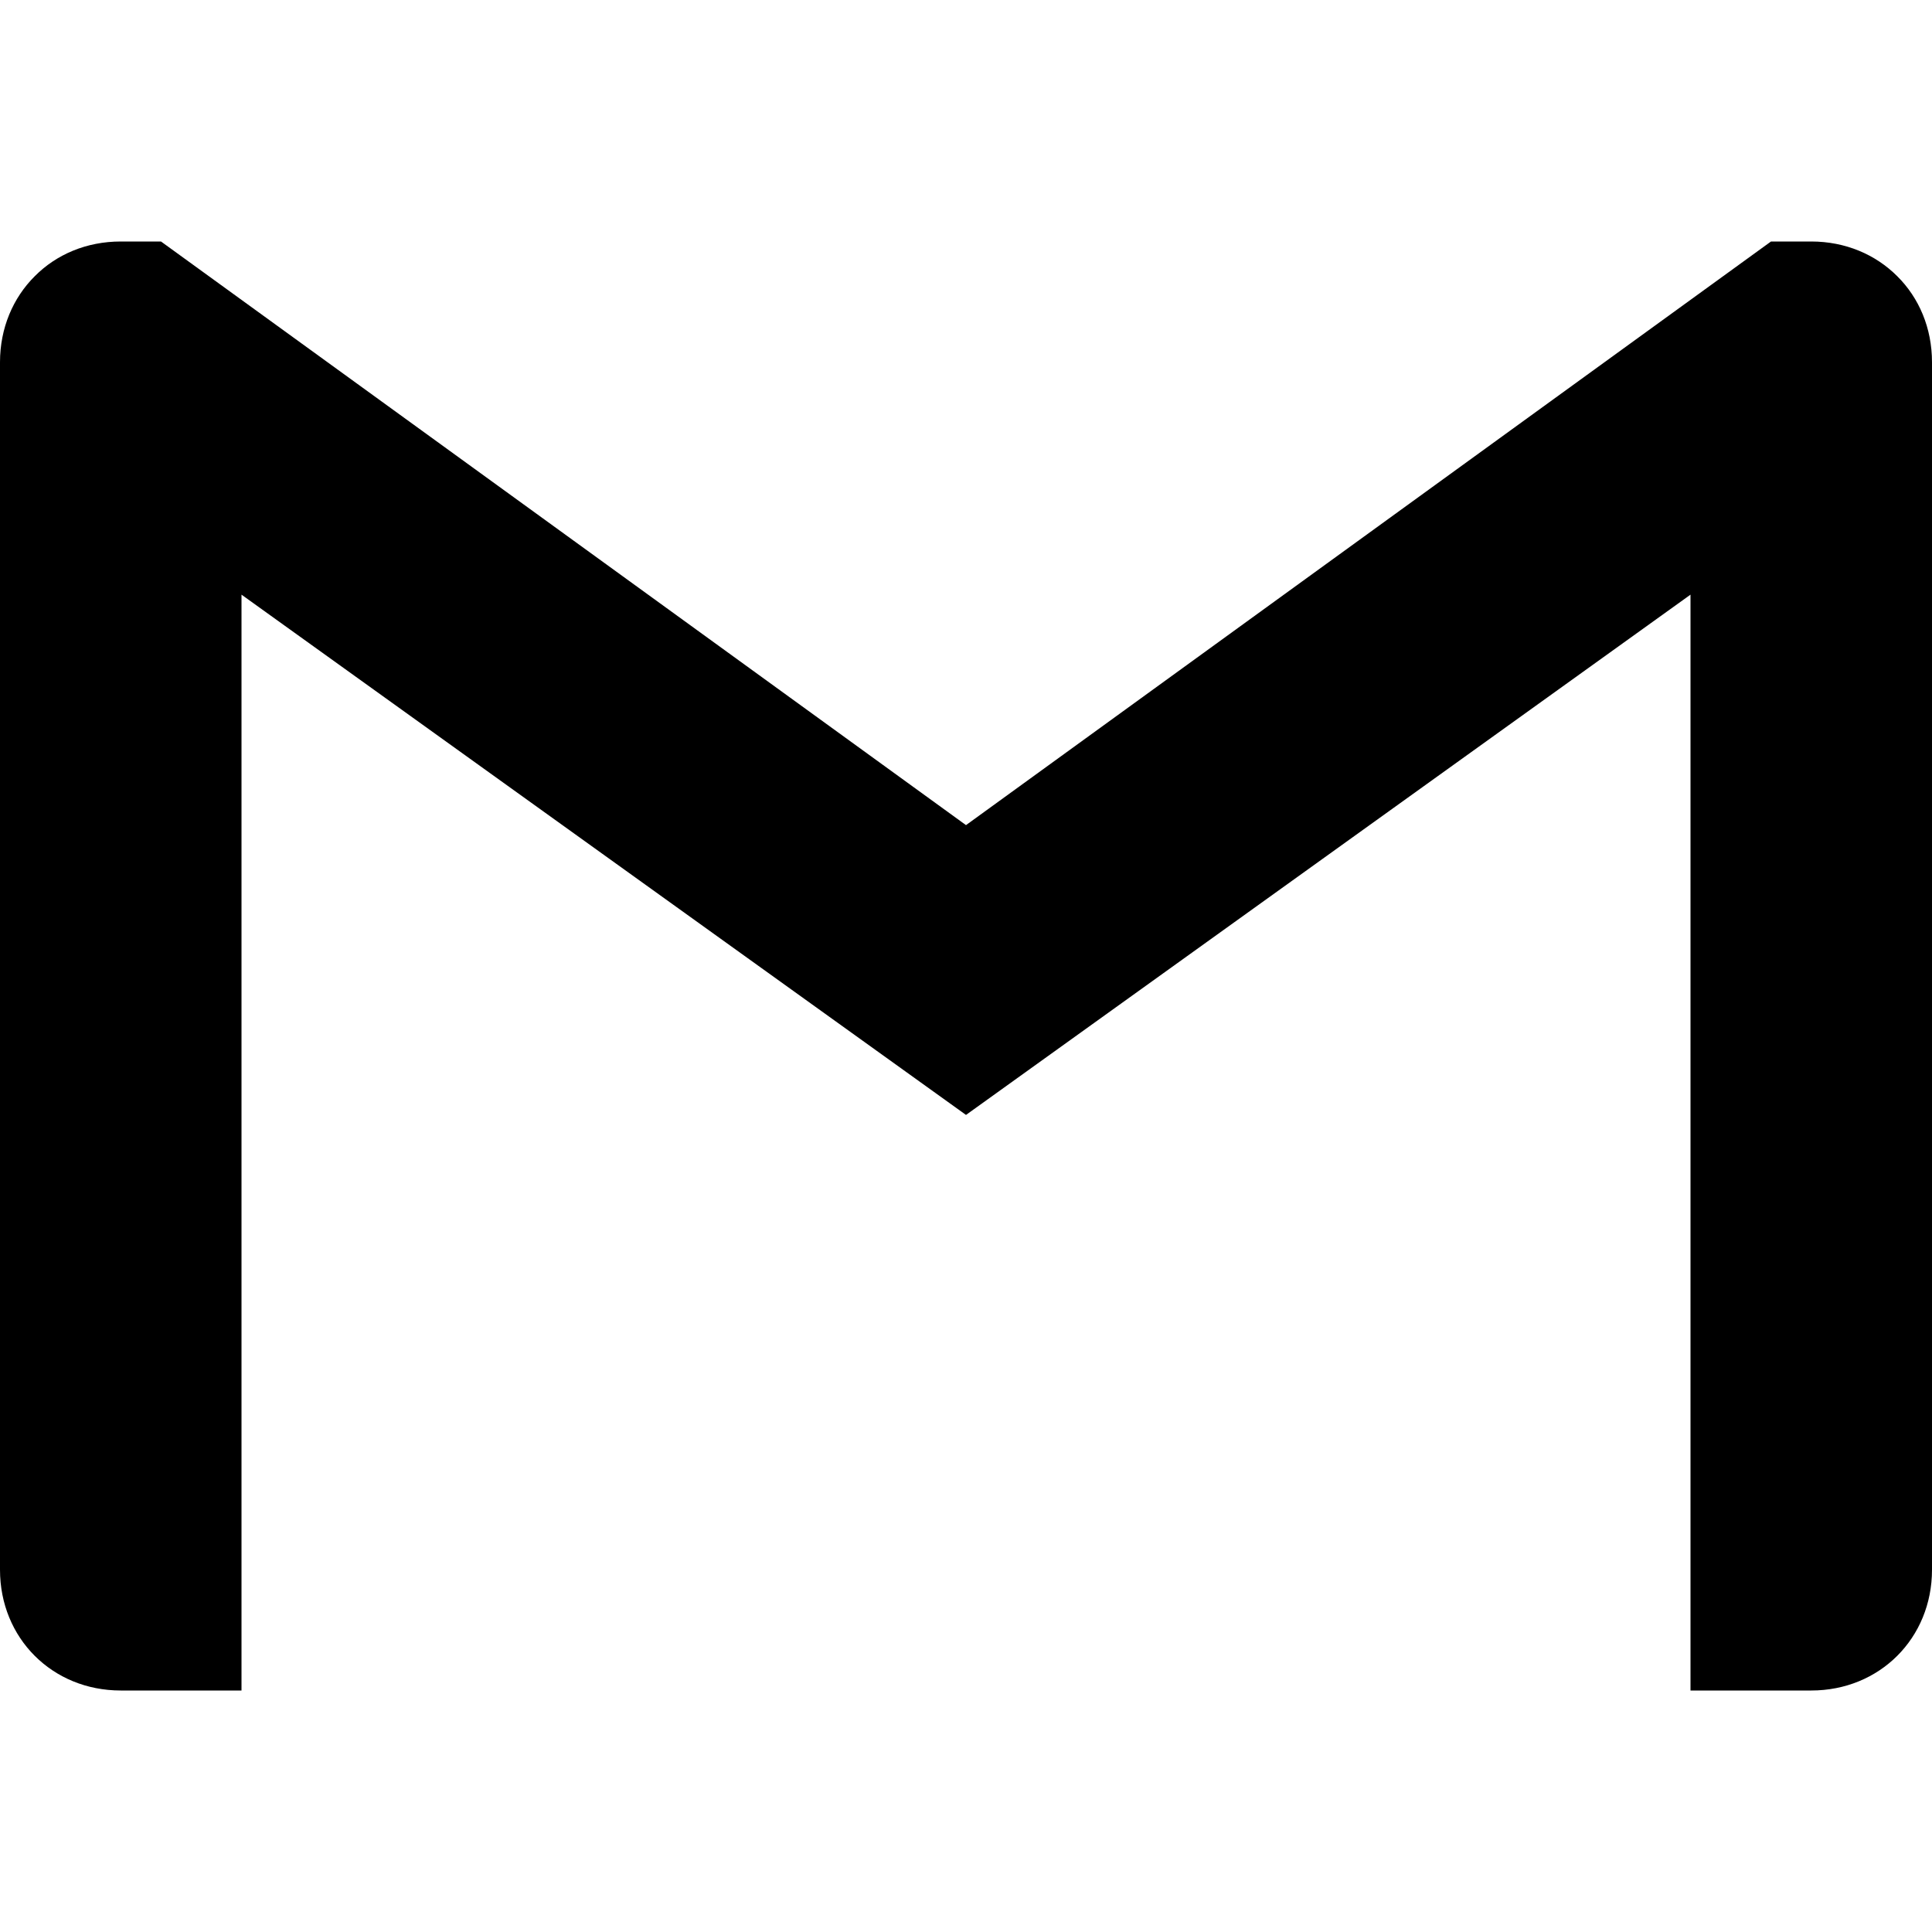
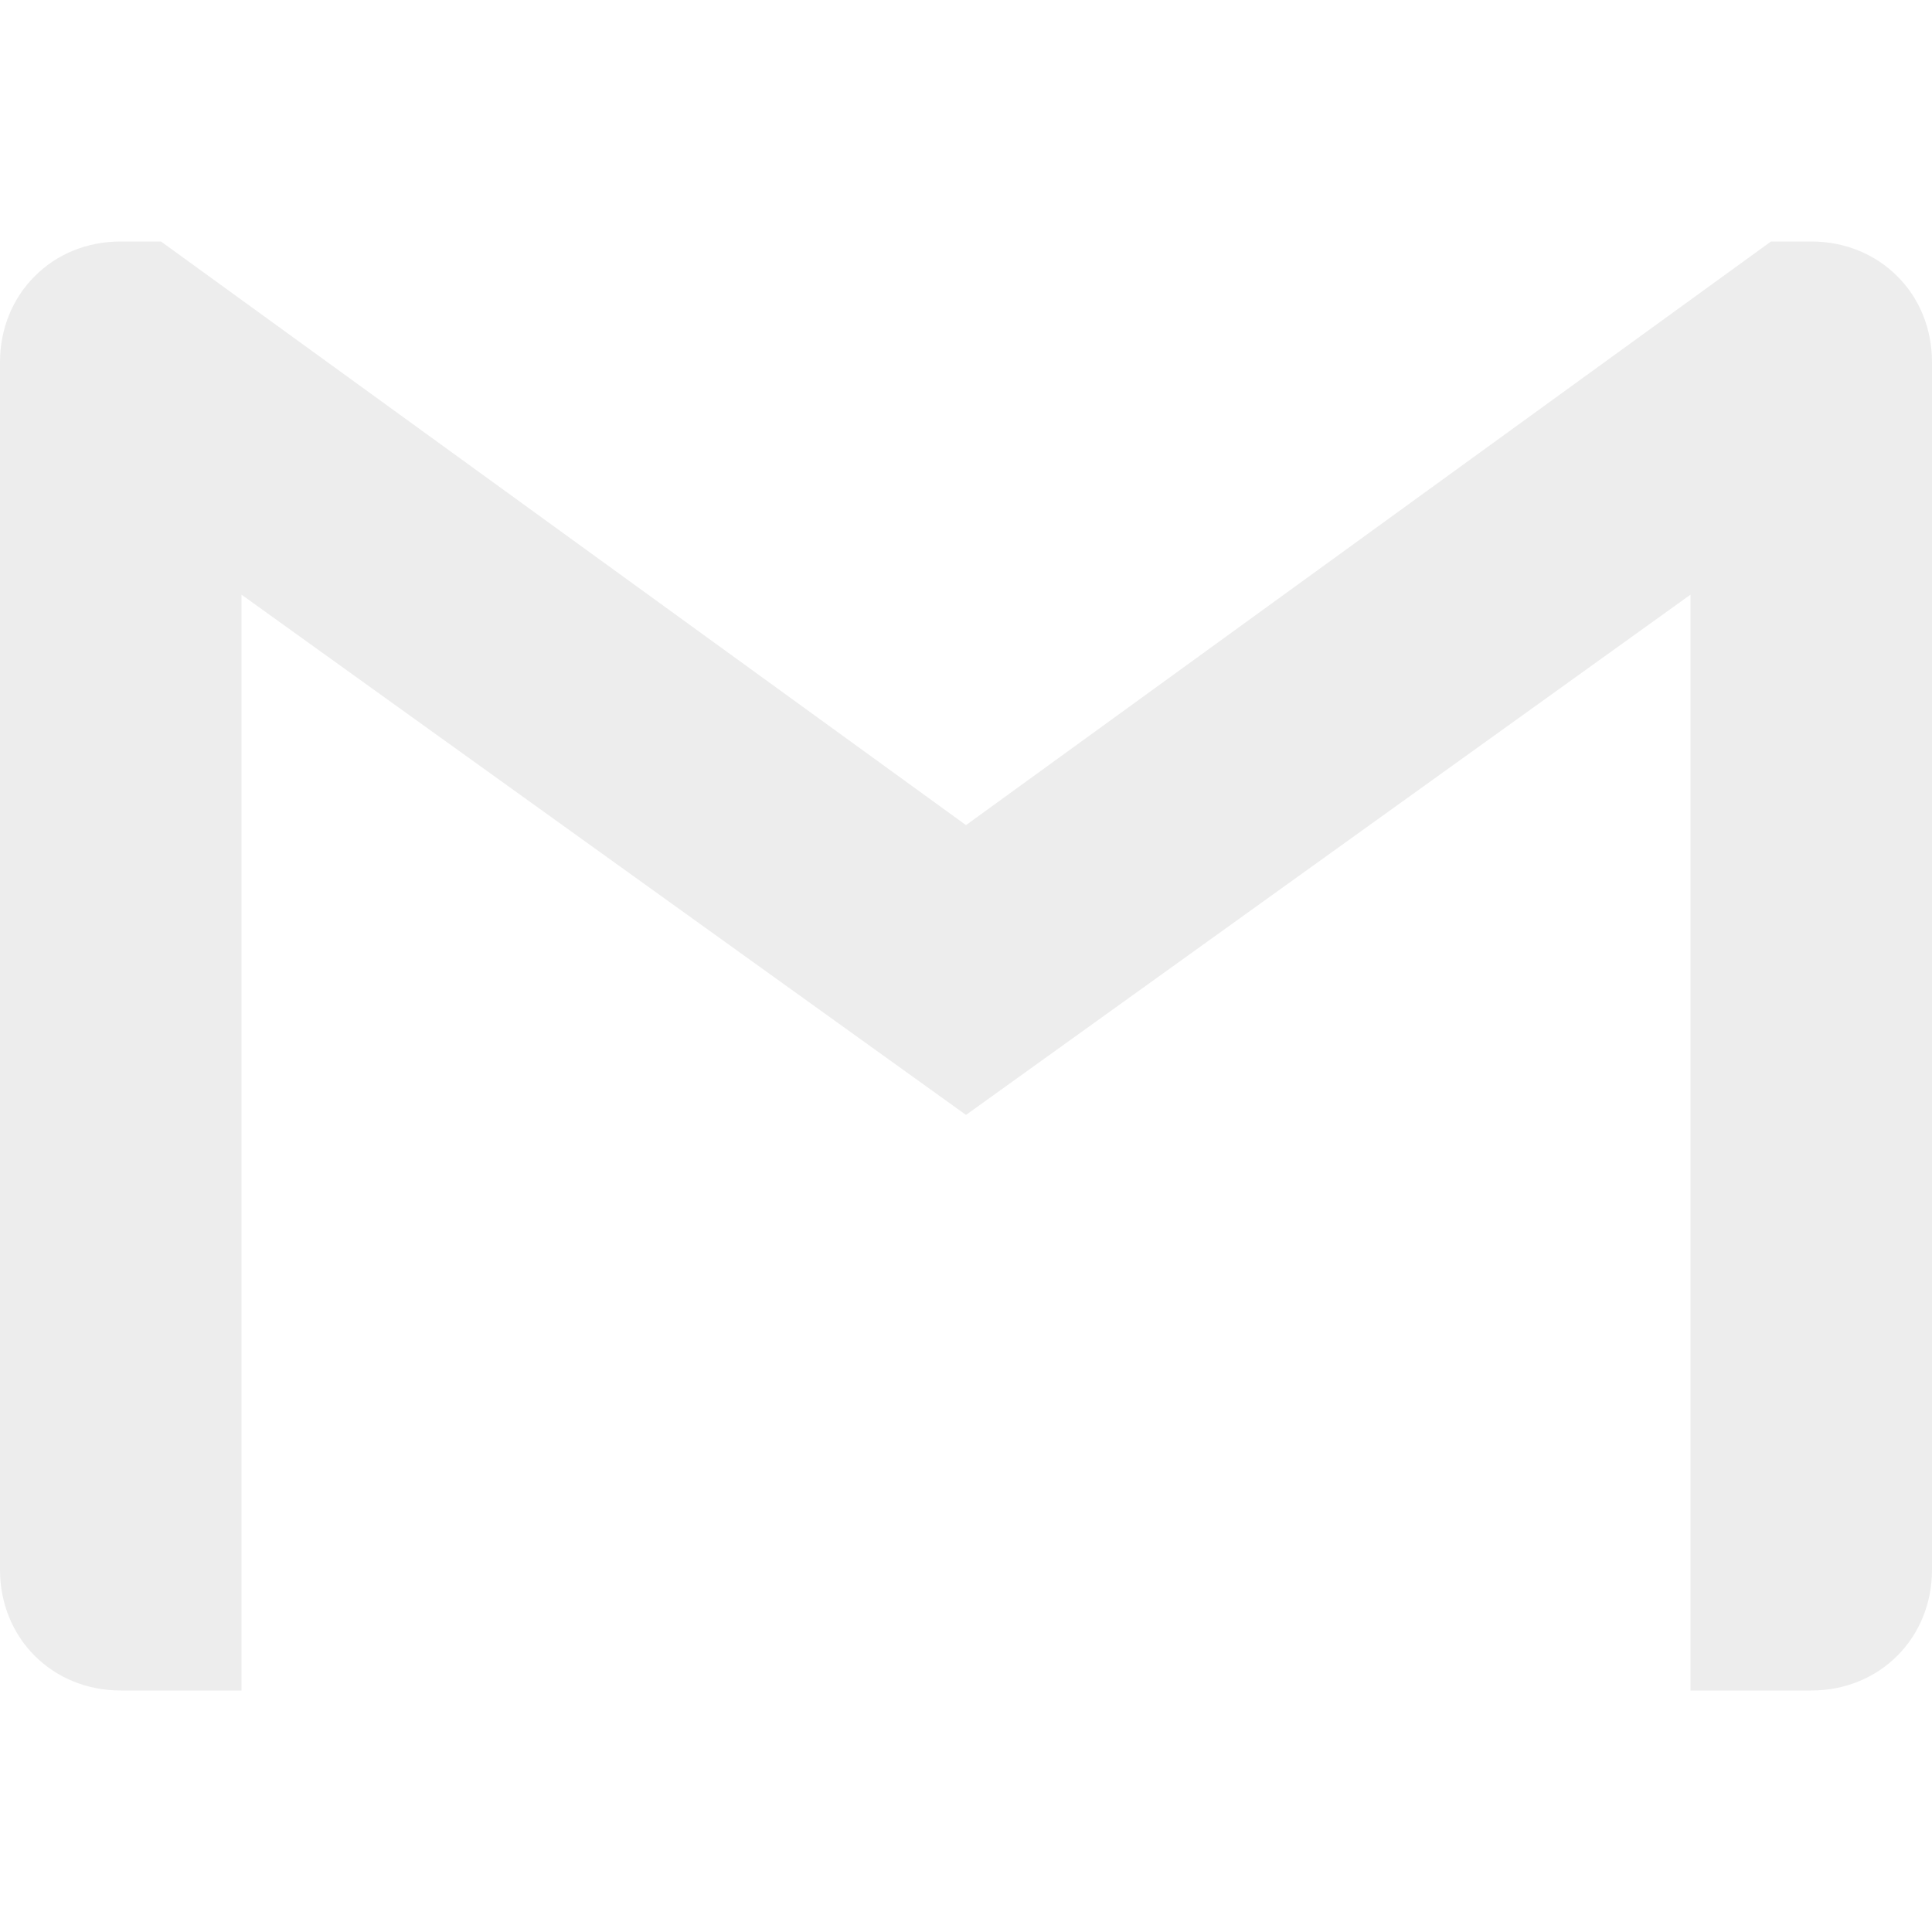
<svg xmlns="http://www.w3.org/2000/svg" role="img" viewBox="0 0 24 24">
-   <path d="M24 4.5v15c0 .85-.65 1.5-1.5 1.5H21V7.387l-9 6.463-9-6.463V21H1.5C.649 21 0 20.35 0 19.5v-15c0-.425.162-.8.431-1.068C.7 3.16 1.076 3 1.5 3H2l10 7.25L22 3h.5c.425 0 .8.162 1.069.432.27.268.431.643.431 1.068z" />
+   <path style="fill:#ededed;" d="M24 4.5v15c0 .85-.65 1.5-1.5 1.5H21V7.387l-9 6.463-9-6.463V21H1.5C.649 21 0 20.35 0 19.5v-15c0-.425.162-.8.431-1.068C.7 3.16 1.076 3 1.5 3H2l10 7.25L22 3h.5c.425 0 .8.162 1.069.432.27.268.431.643.431 1.068z" />
</svg>
